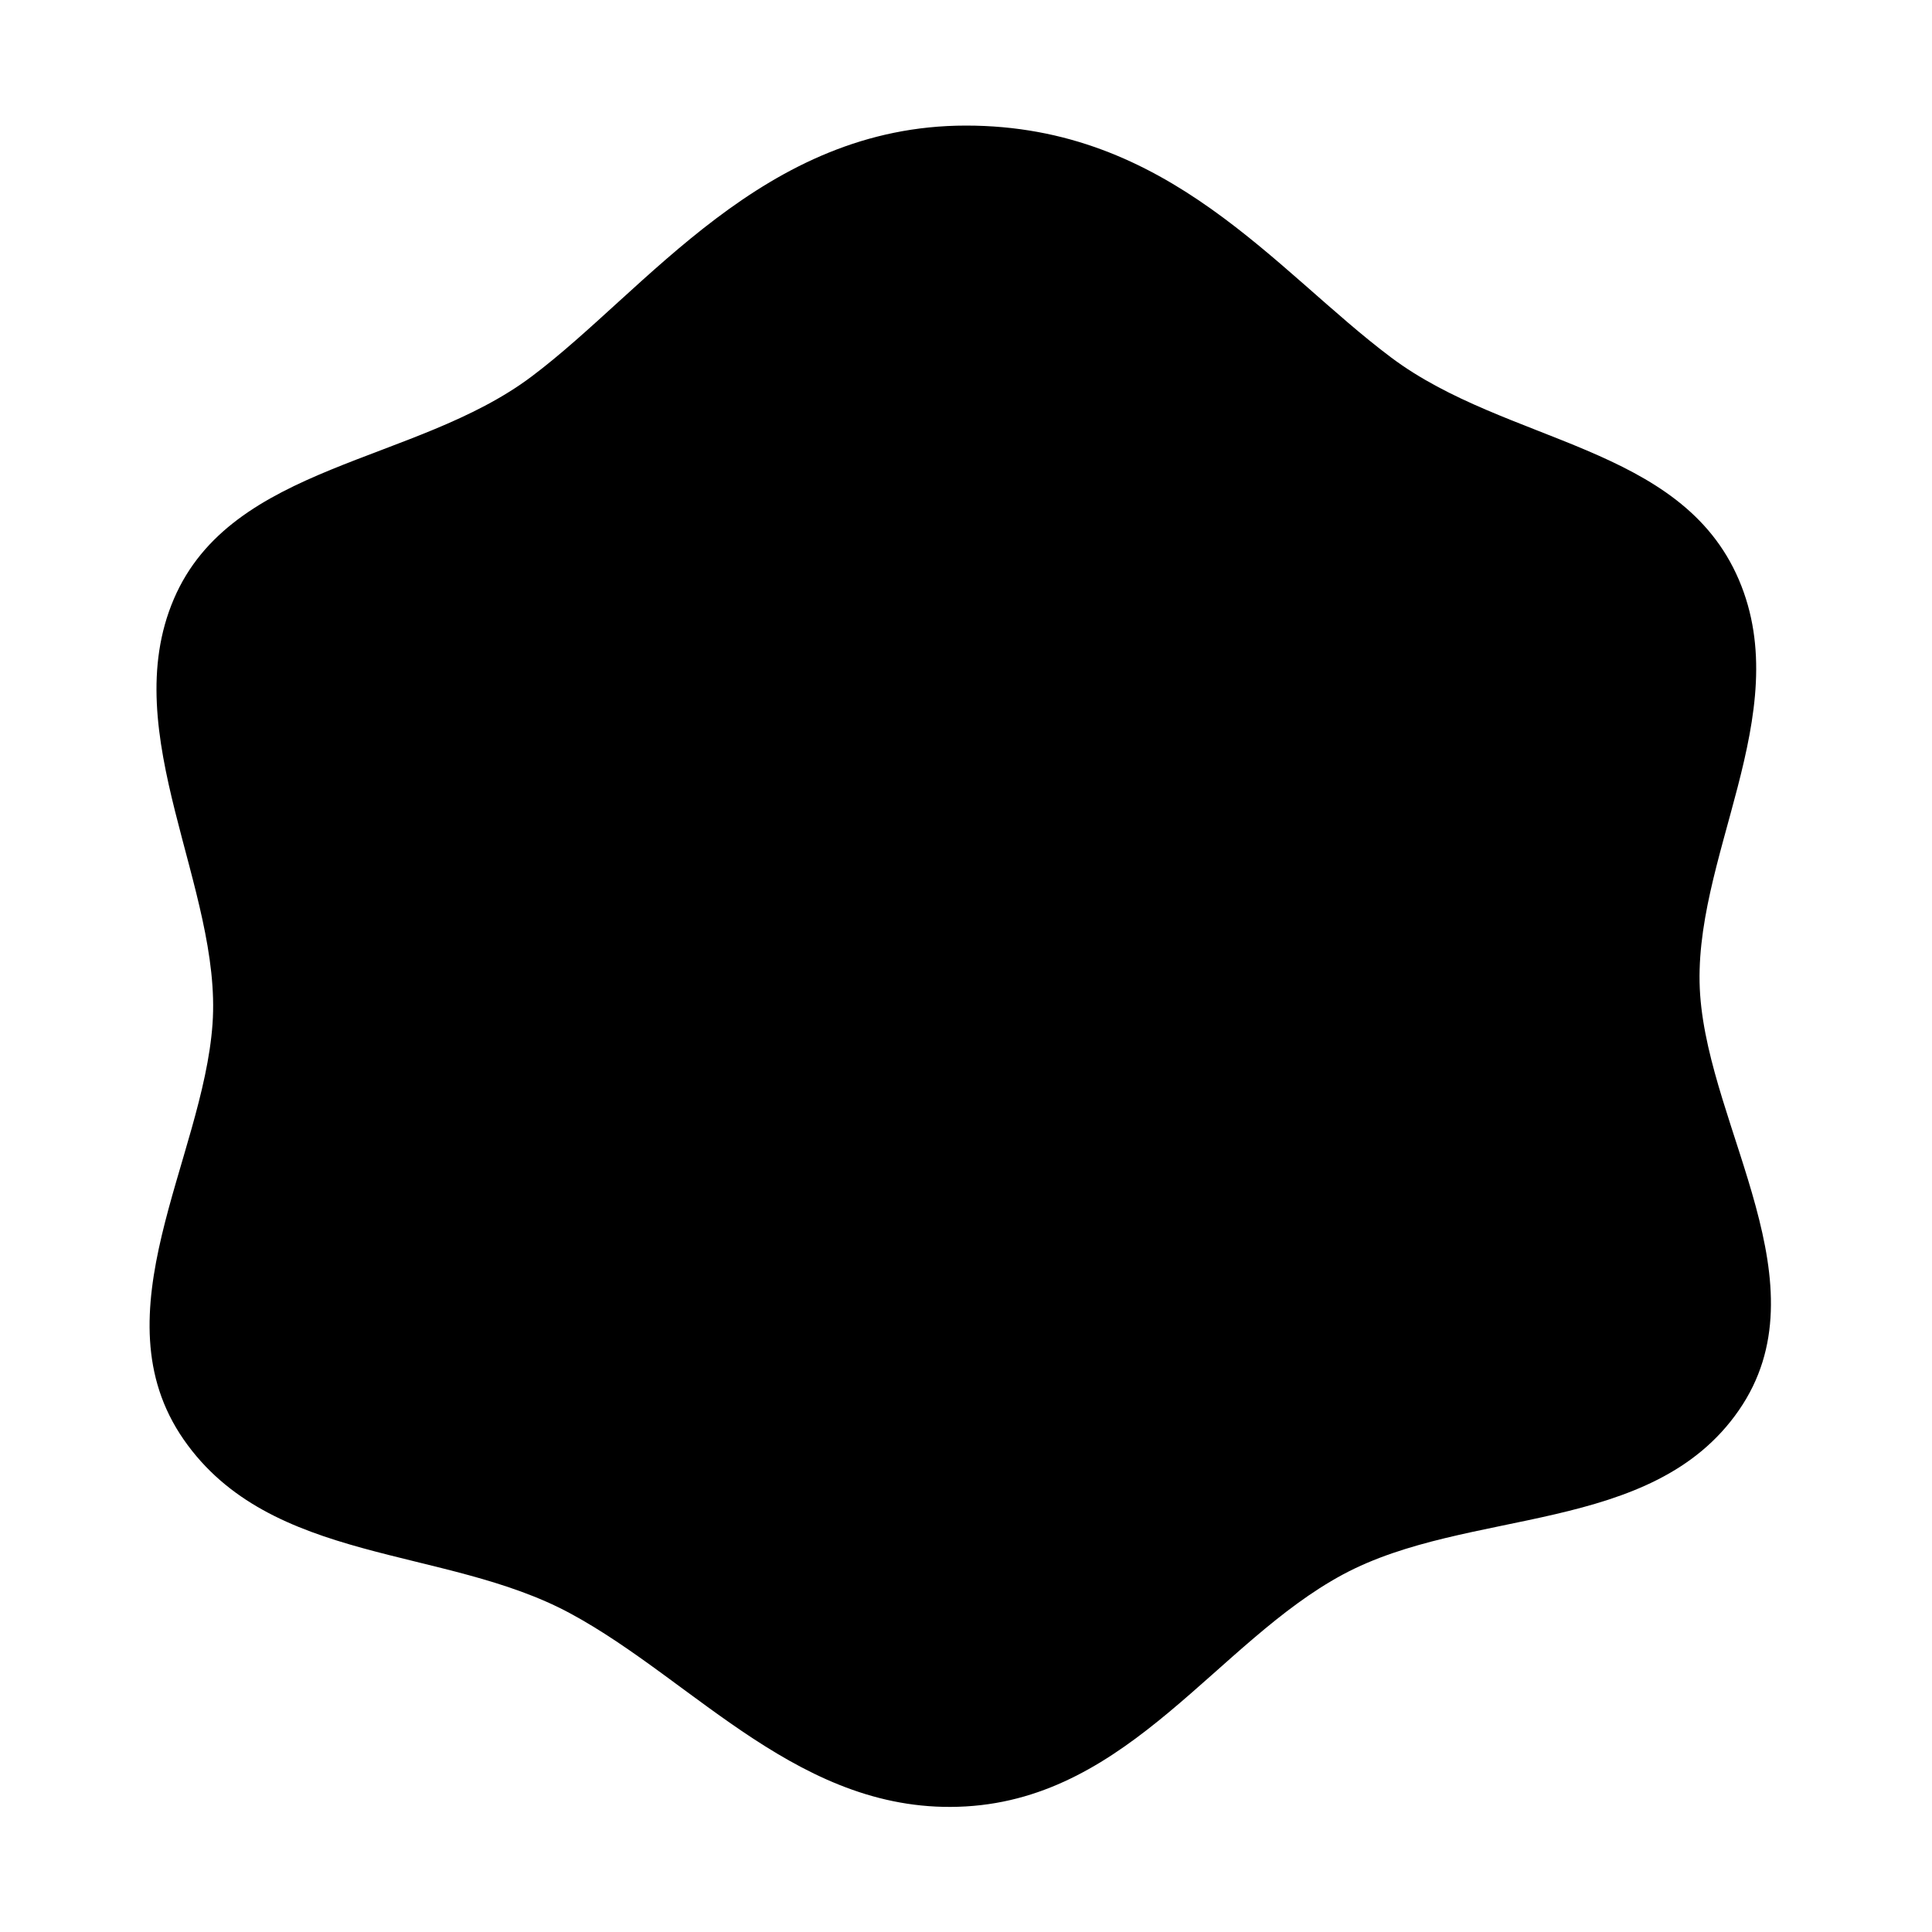
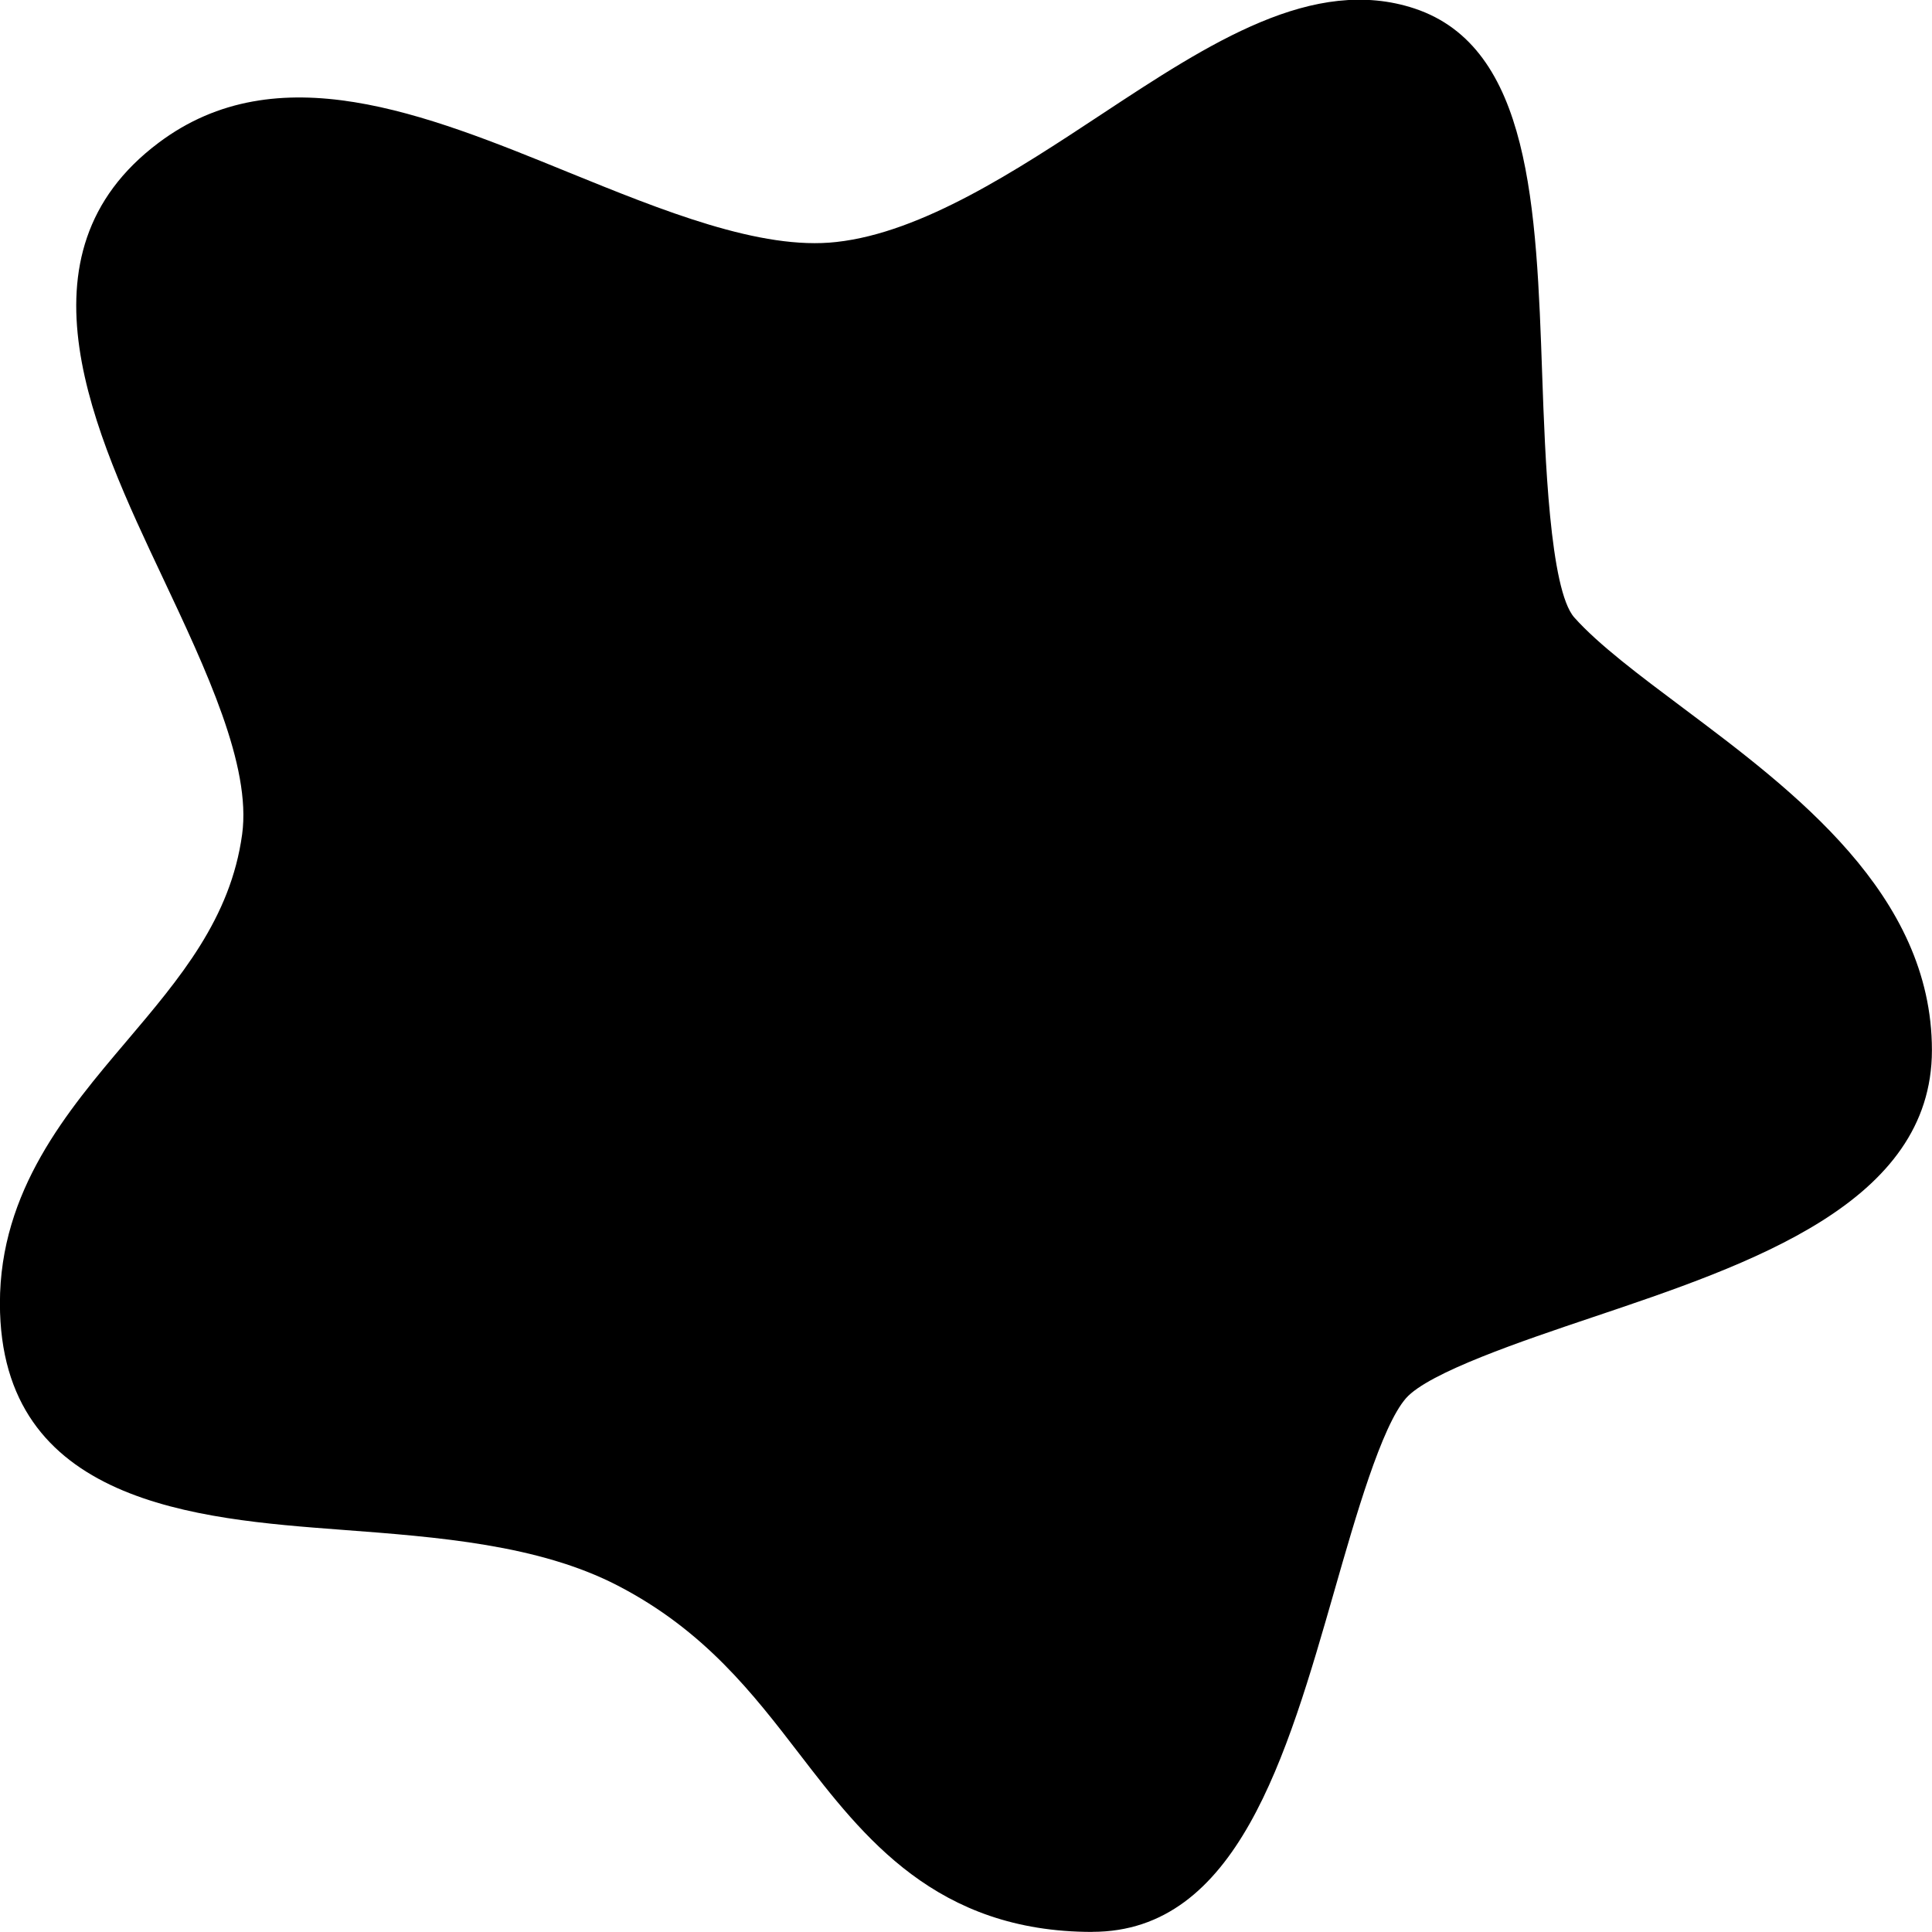
- <svg xmlns="http://www.w3.org/2000/svg" viewBox="0 0 20 20">
-   <path d="M10 1.3c2.1 0 3.2 1.5 4.4 2.4 1.2.9 3 .9 3.6 2.3.6 1.4-.5 2.9-.4 4.3.1 1.4 1.3 3 .4 4.3-.9 1.3-2.8 1-4.1 1.7-1.3.7-2.2 2.3-3.9 2.4-1.7.1-2.8-1.3-4.1-2-1.3-.7-3.1-.5-4-1.8-.9-1.3.2-2.9.3-4.3.1-1.4-1-3-.4-4.4.6-1.4 2.5-1.4 3.7-2.3C6.7 3 7.9 1.3 10 1.3Z" fill="#000" />
+ <svg xmlns="http://www.w3.org/2000/svg" id="Layer_1" data-name="Layer 1" viewBox="0 0 24 24">
+   <path d="m13.571,23.999c-1.94,0-2.843-1.174-3.64-2.21-.58-.754-1.18-1.534-2.257-2.092-.983-.509-2.23-.603-3.437-.694-1.788-.135-4.238-.319-4.238-2.813,0-1.4.836-2.387,1.574-3.257.664-.784,1.292-1.523,1.435-2.569.116-.85-.446-2.042-.989-3.194-.844-1.788-1.894-4.013-.048-5.397,1.474-1.107,3.309-.359,5.082.364,1.175.478,2.397.976,3.337.869,1.066-.117,2.246-.895,3.286-1.581,1.356-.895,2.64-1.735,3.897-1.319,1.443.481,1.512,2.462,1.585,4.559.035.995.094,2.66.398,3.005.3.337.811.72,1.352,1.125,1.377,1.032,3.091,2.316,3.091,4.251,0,1.899-2.245,2.655-4.226,3.321-.855.288-2.027.682-2.308,1.003-.304.349-.626,1.474-.885,2.378-.599,2.089-1.217,4.25-3.011,4.25Z" />
</svg>
